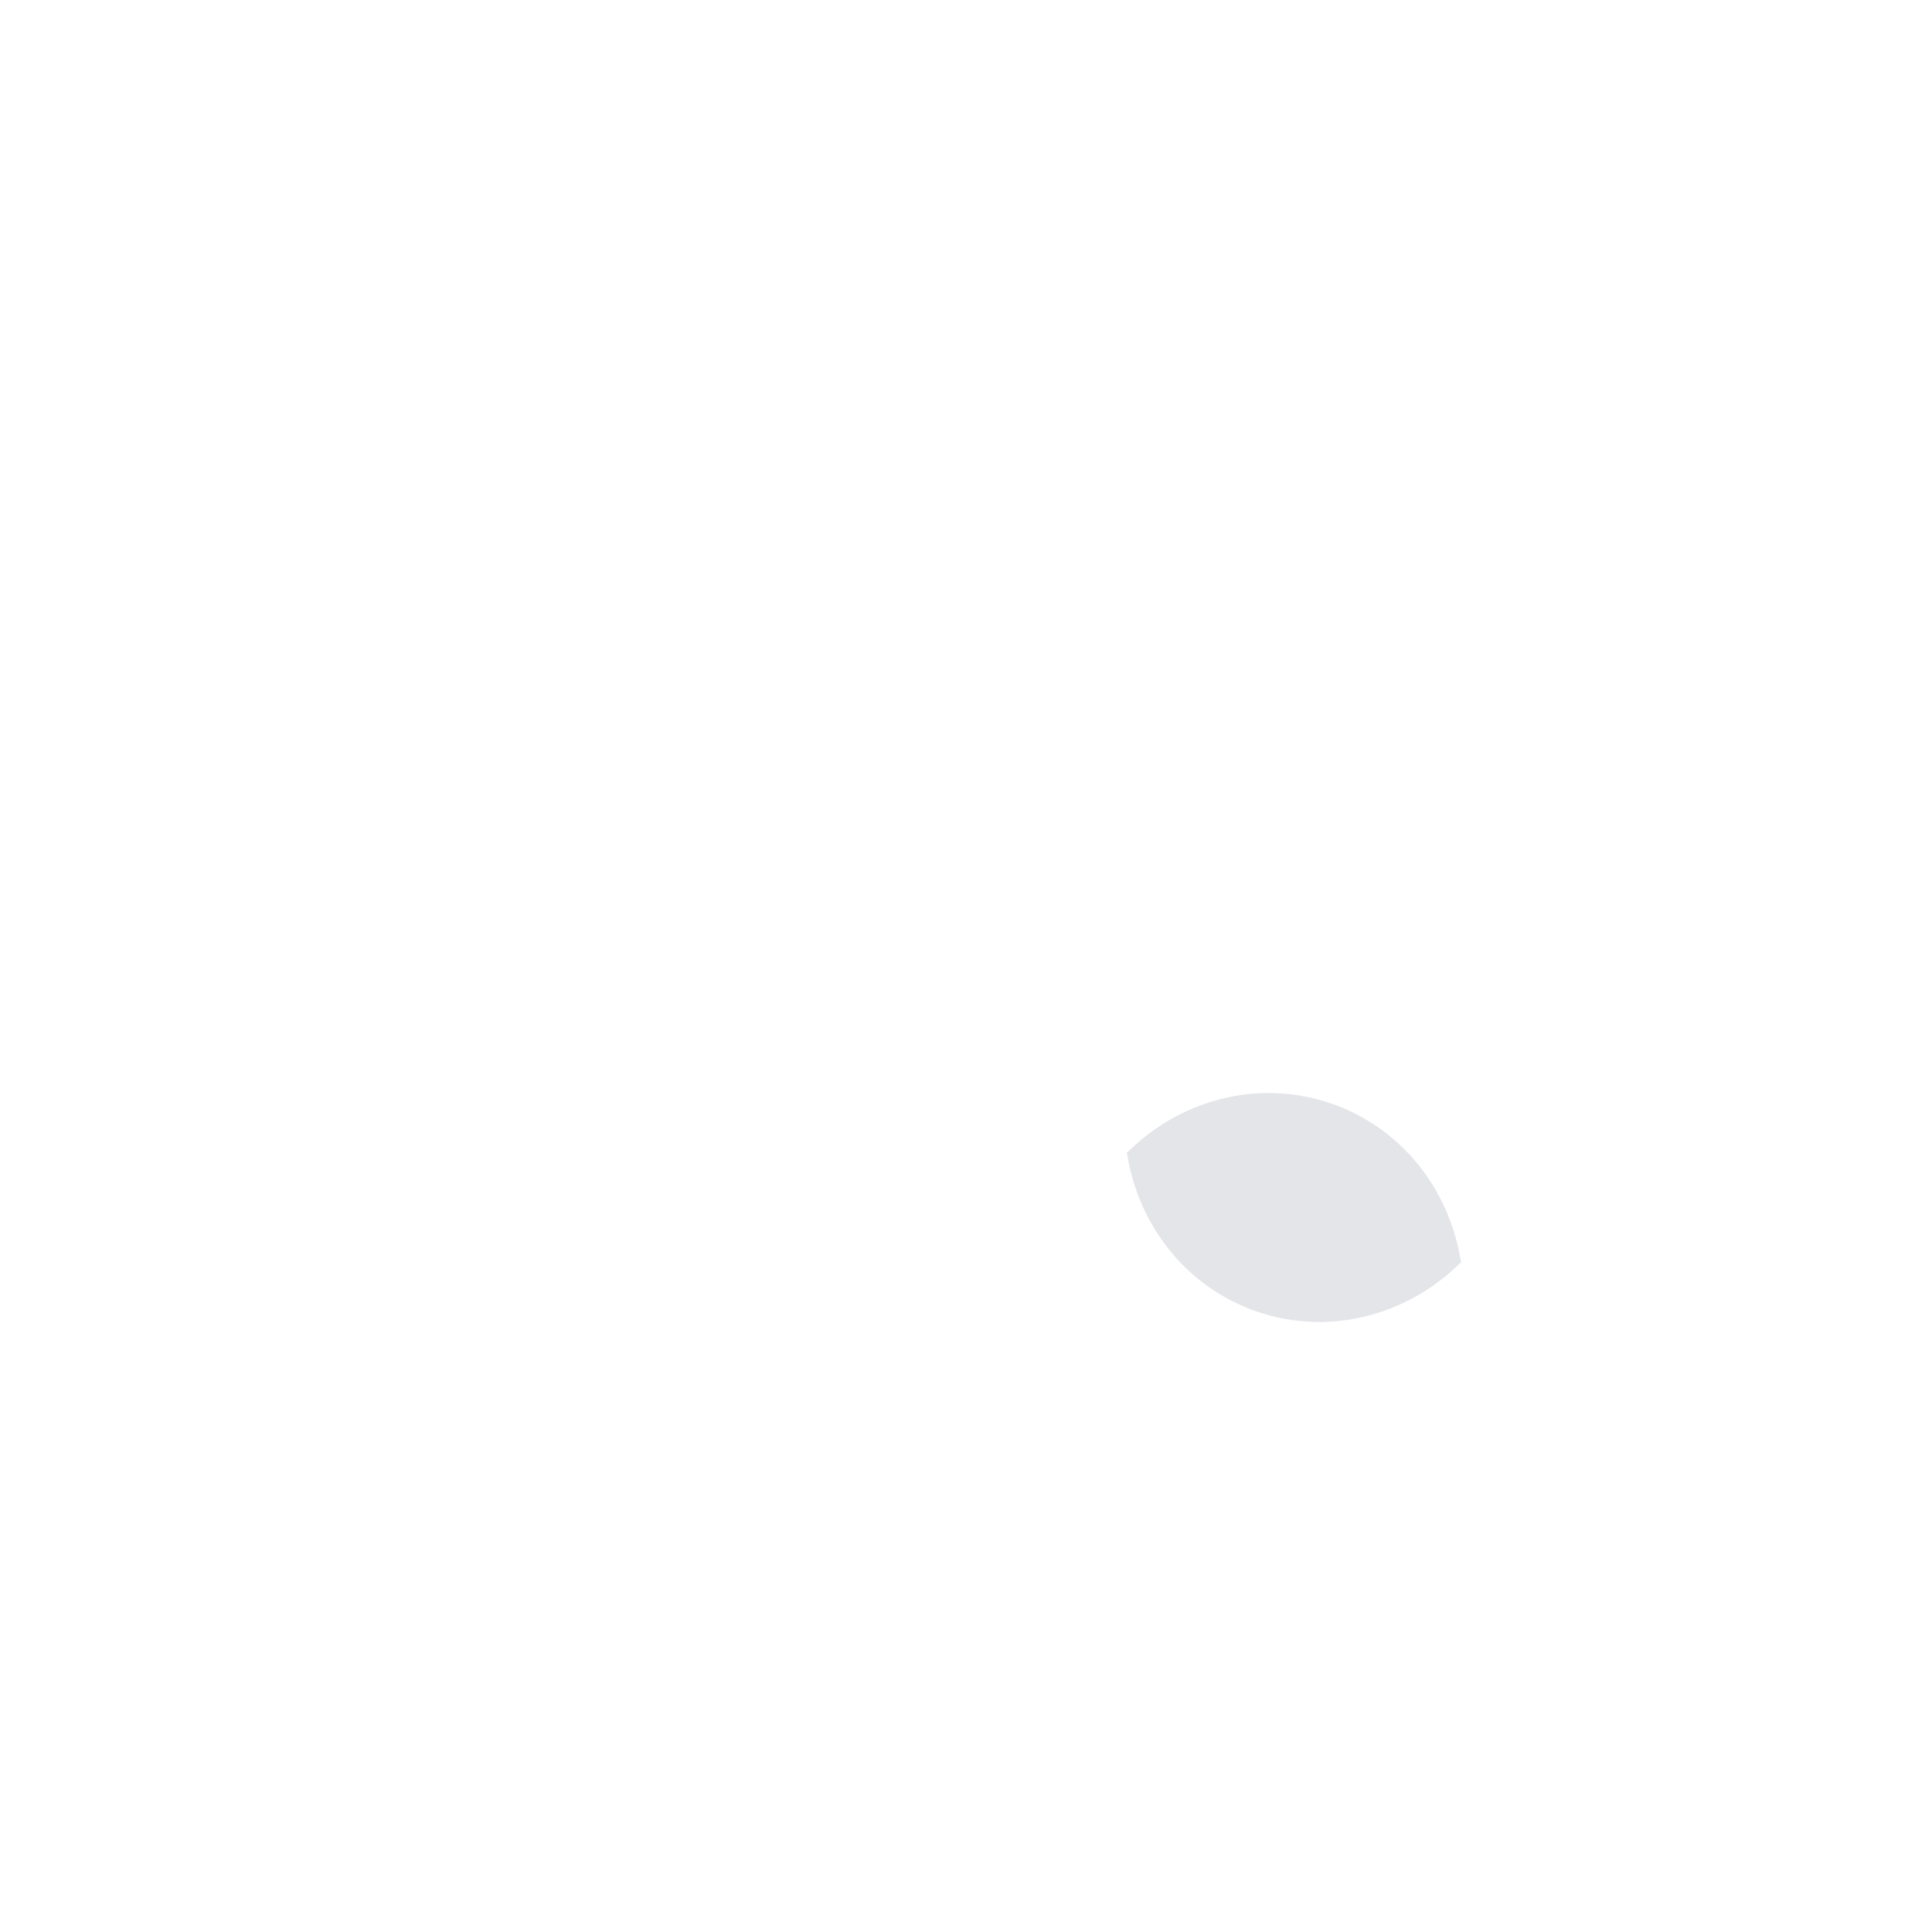
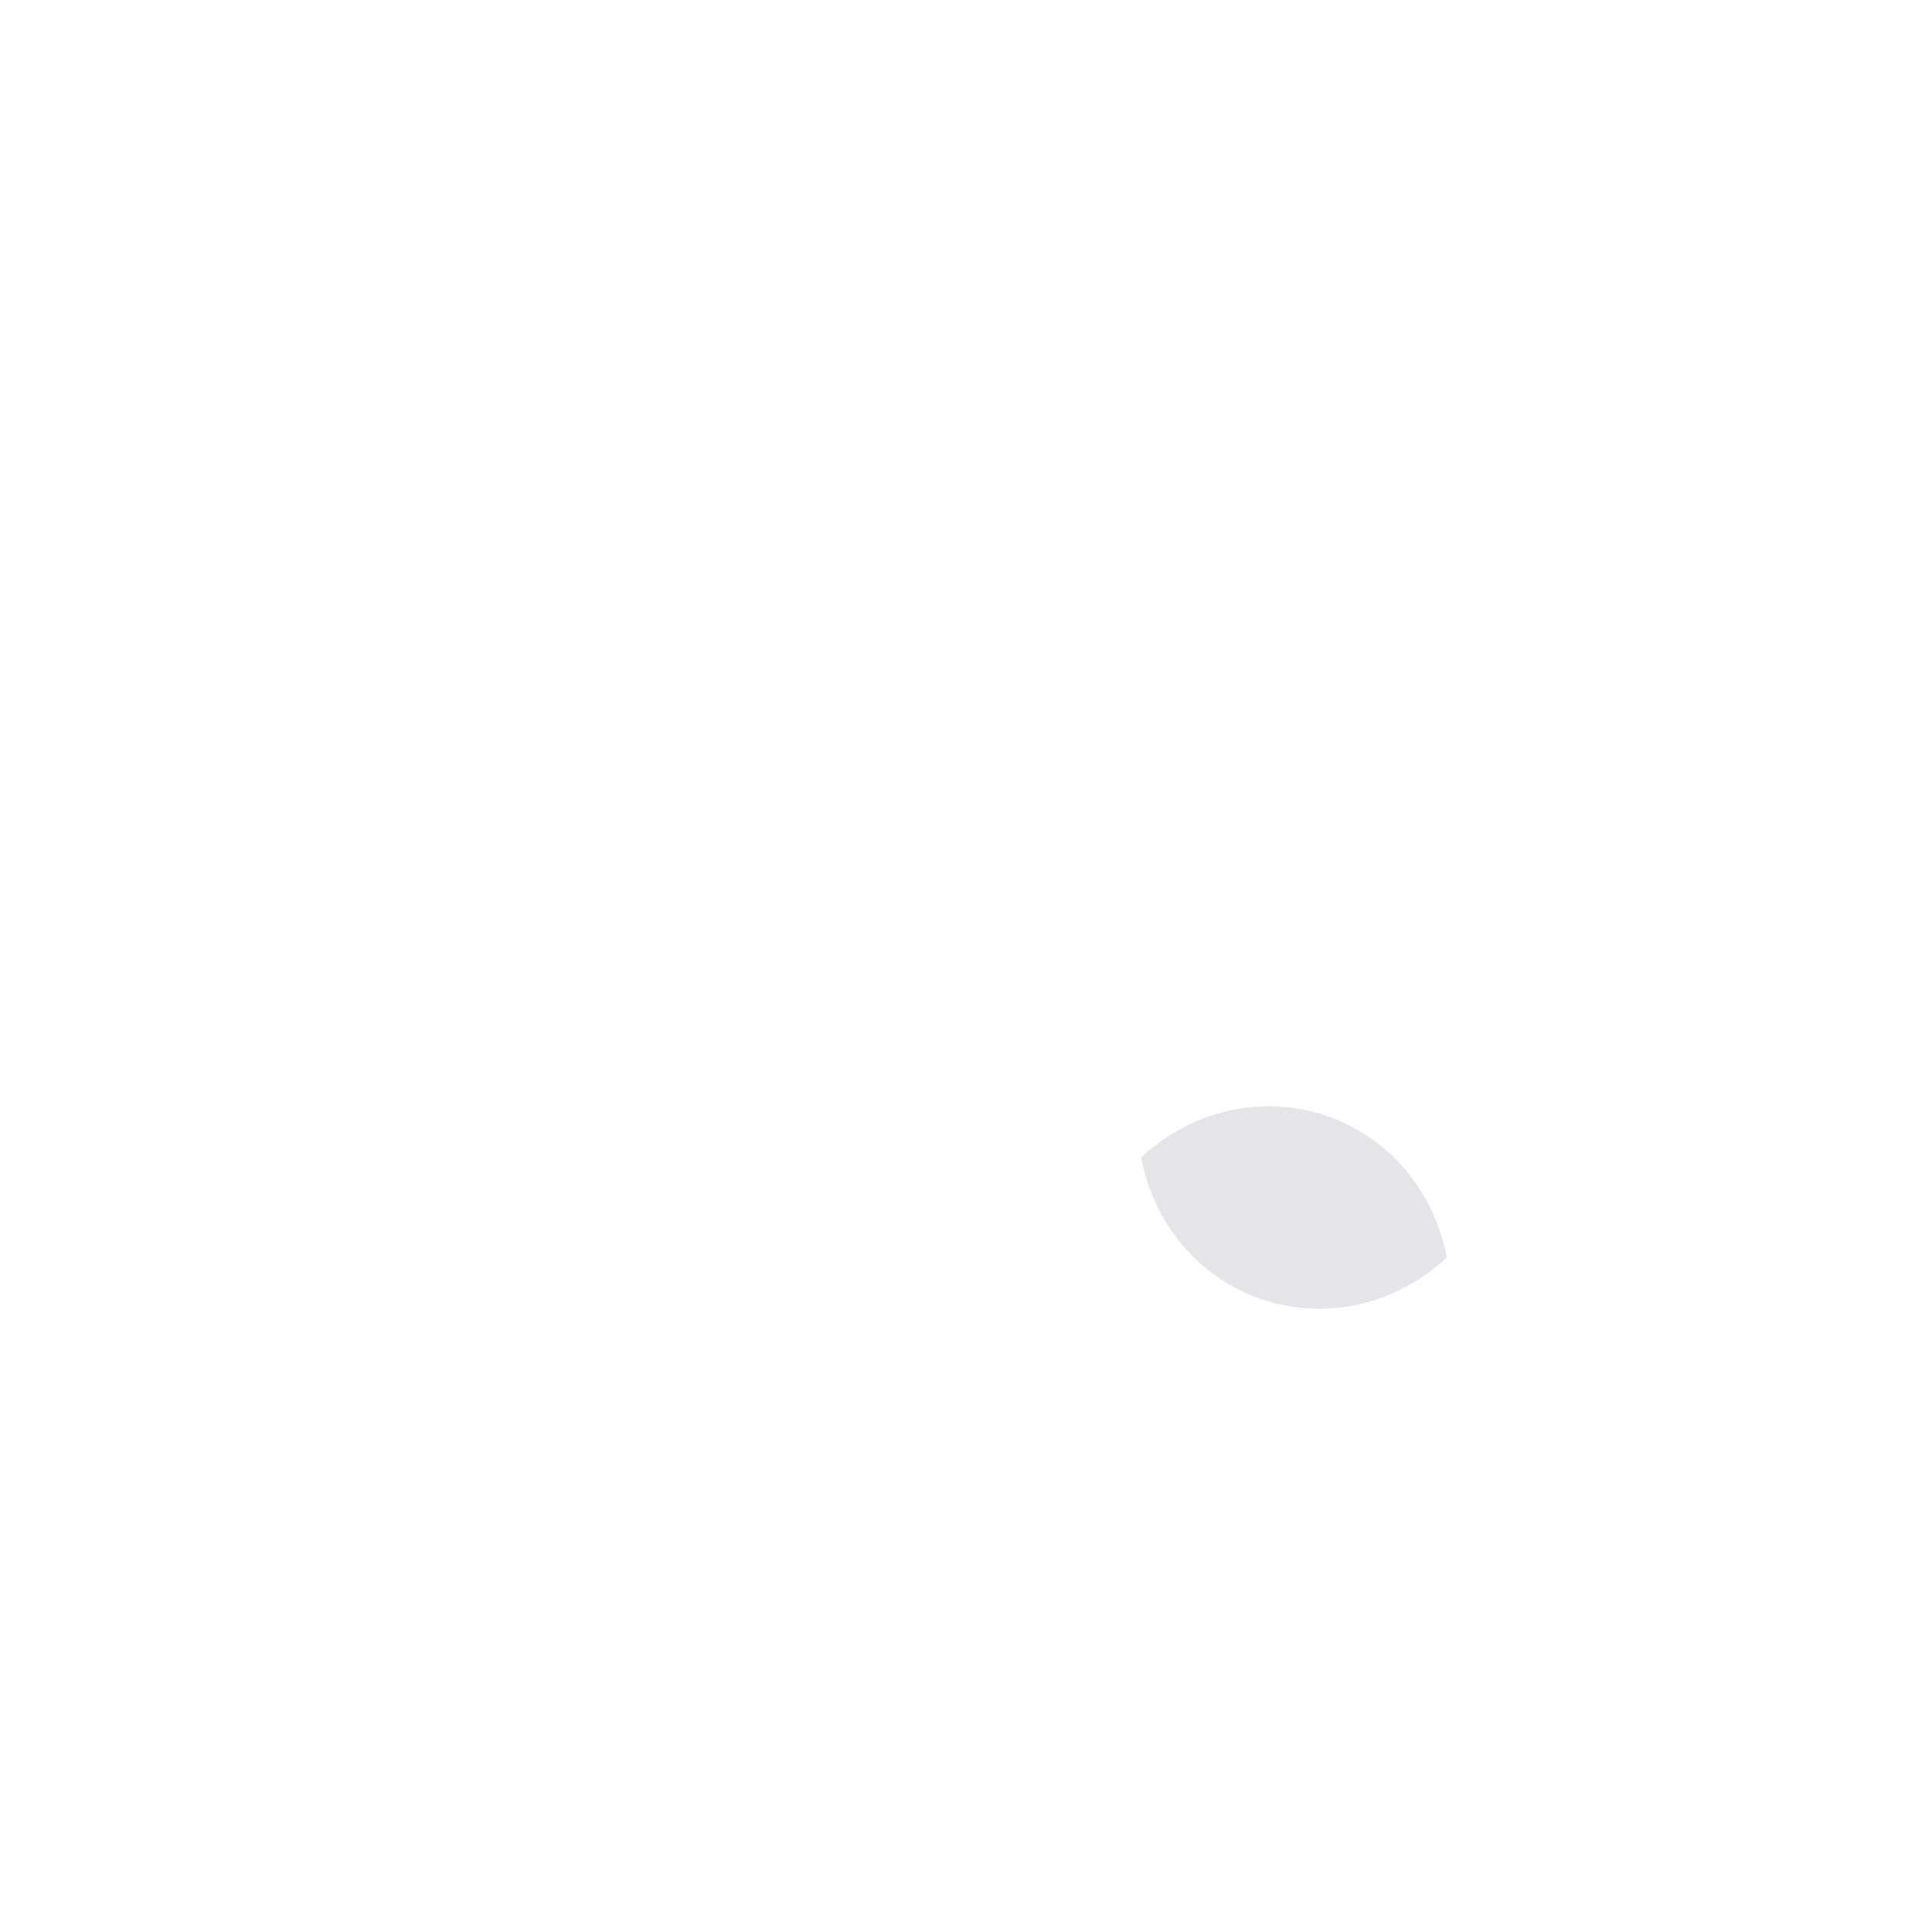
<svg xmlns="http://www.w3.org/2000/svg" width="1024px" height="1024px" viewBox="0 0 1024 1024" version="1.1">
-   <g id="RightSmallWing" stroke="none" stroke-width="1" fill="none" fill-rule="evenodd">
+   <g id="RightSmallWing" stroke="none" strokeWidth="1" fill="none" fillRule="evenodd">
    <rect id="Rectangle" x="0" y="0" width="1024" height="1024" />
-     <path d="M687.069,555.355 C716.881,572.364 736.861,603.598 736.861,639.314 C736.861,676.015 715.763,707.984 684.579,724.648 C654.766,707.639 634.787,676.404 634.787,640.689 C634.787,603.988 655.884,572.019 687.069,555.355 Z" id="Combined-Shape-Copy-3" stroke="#E3E5E8" stroke-width="15" fill="#E3E5E8" transform="translate(685.8236, 640.0013) scale(-1, 1) rotate(-109) translate(-685.8236, -640.0013) " />
+     <path d="M687.069,555.355 C716.881,572.364 736.861,603.598 736.861,639.314 C736.861,676.015 715.763,707.984 684.579,724.648 C654.766,707.639 634.787,676.404 634.787,640.689 C634.787,603.988 655.884,572.019 687.069,555.355 Z" id="Combined-Shape-Copy-3" stroke="#E3E5E8" strokeWidth="15" fill="#E3E5E8" transform="translate(685.8236, 640.0013) scale(-1, 1) rotate(-109) translate(-685.8236, -640.0013) " />
  </g>
</svg>
